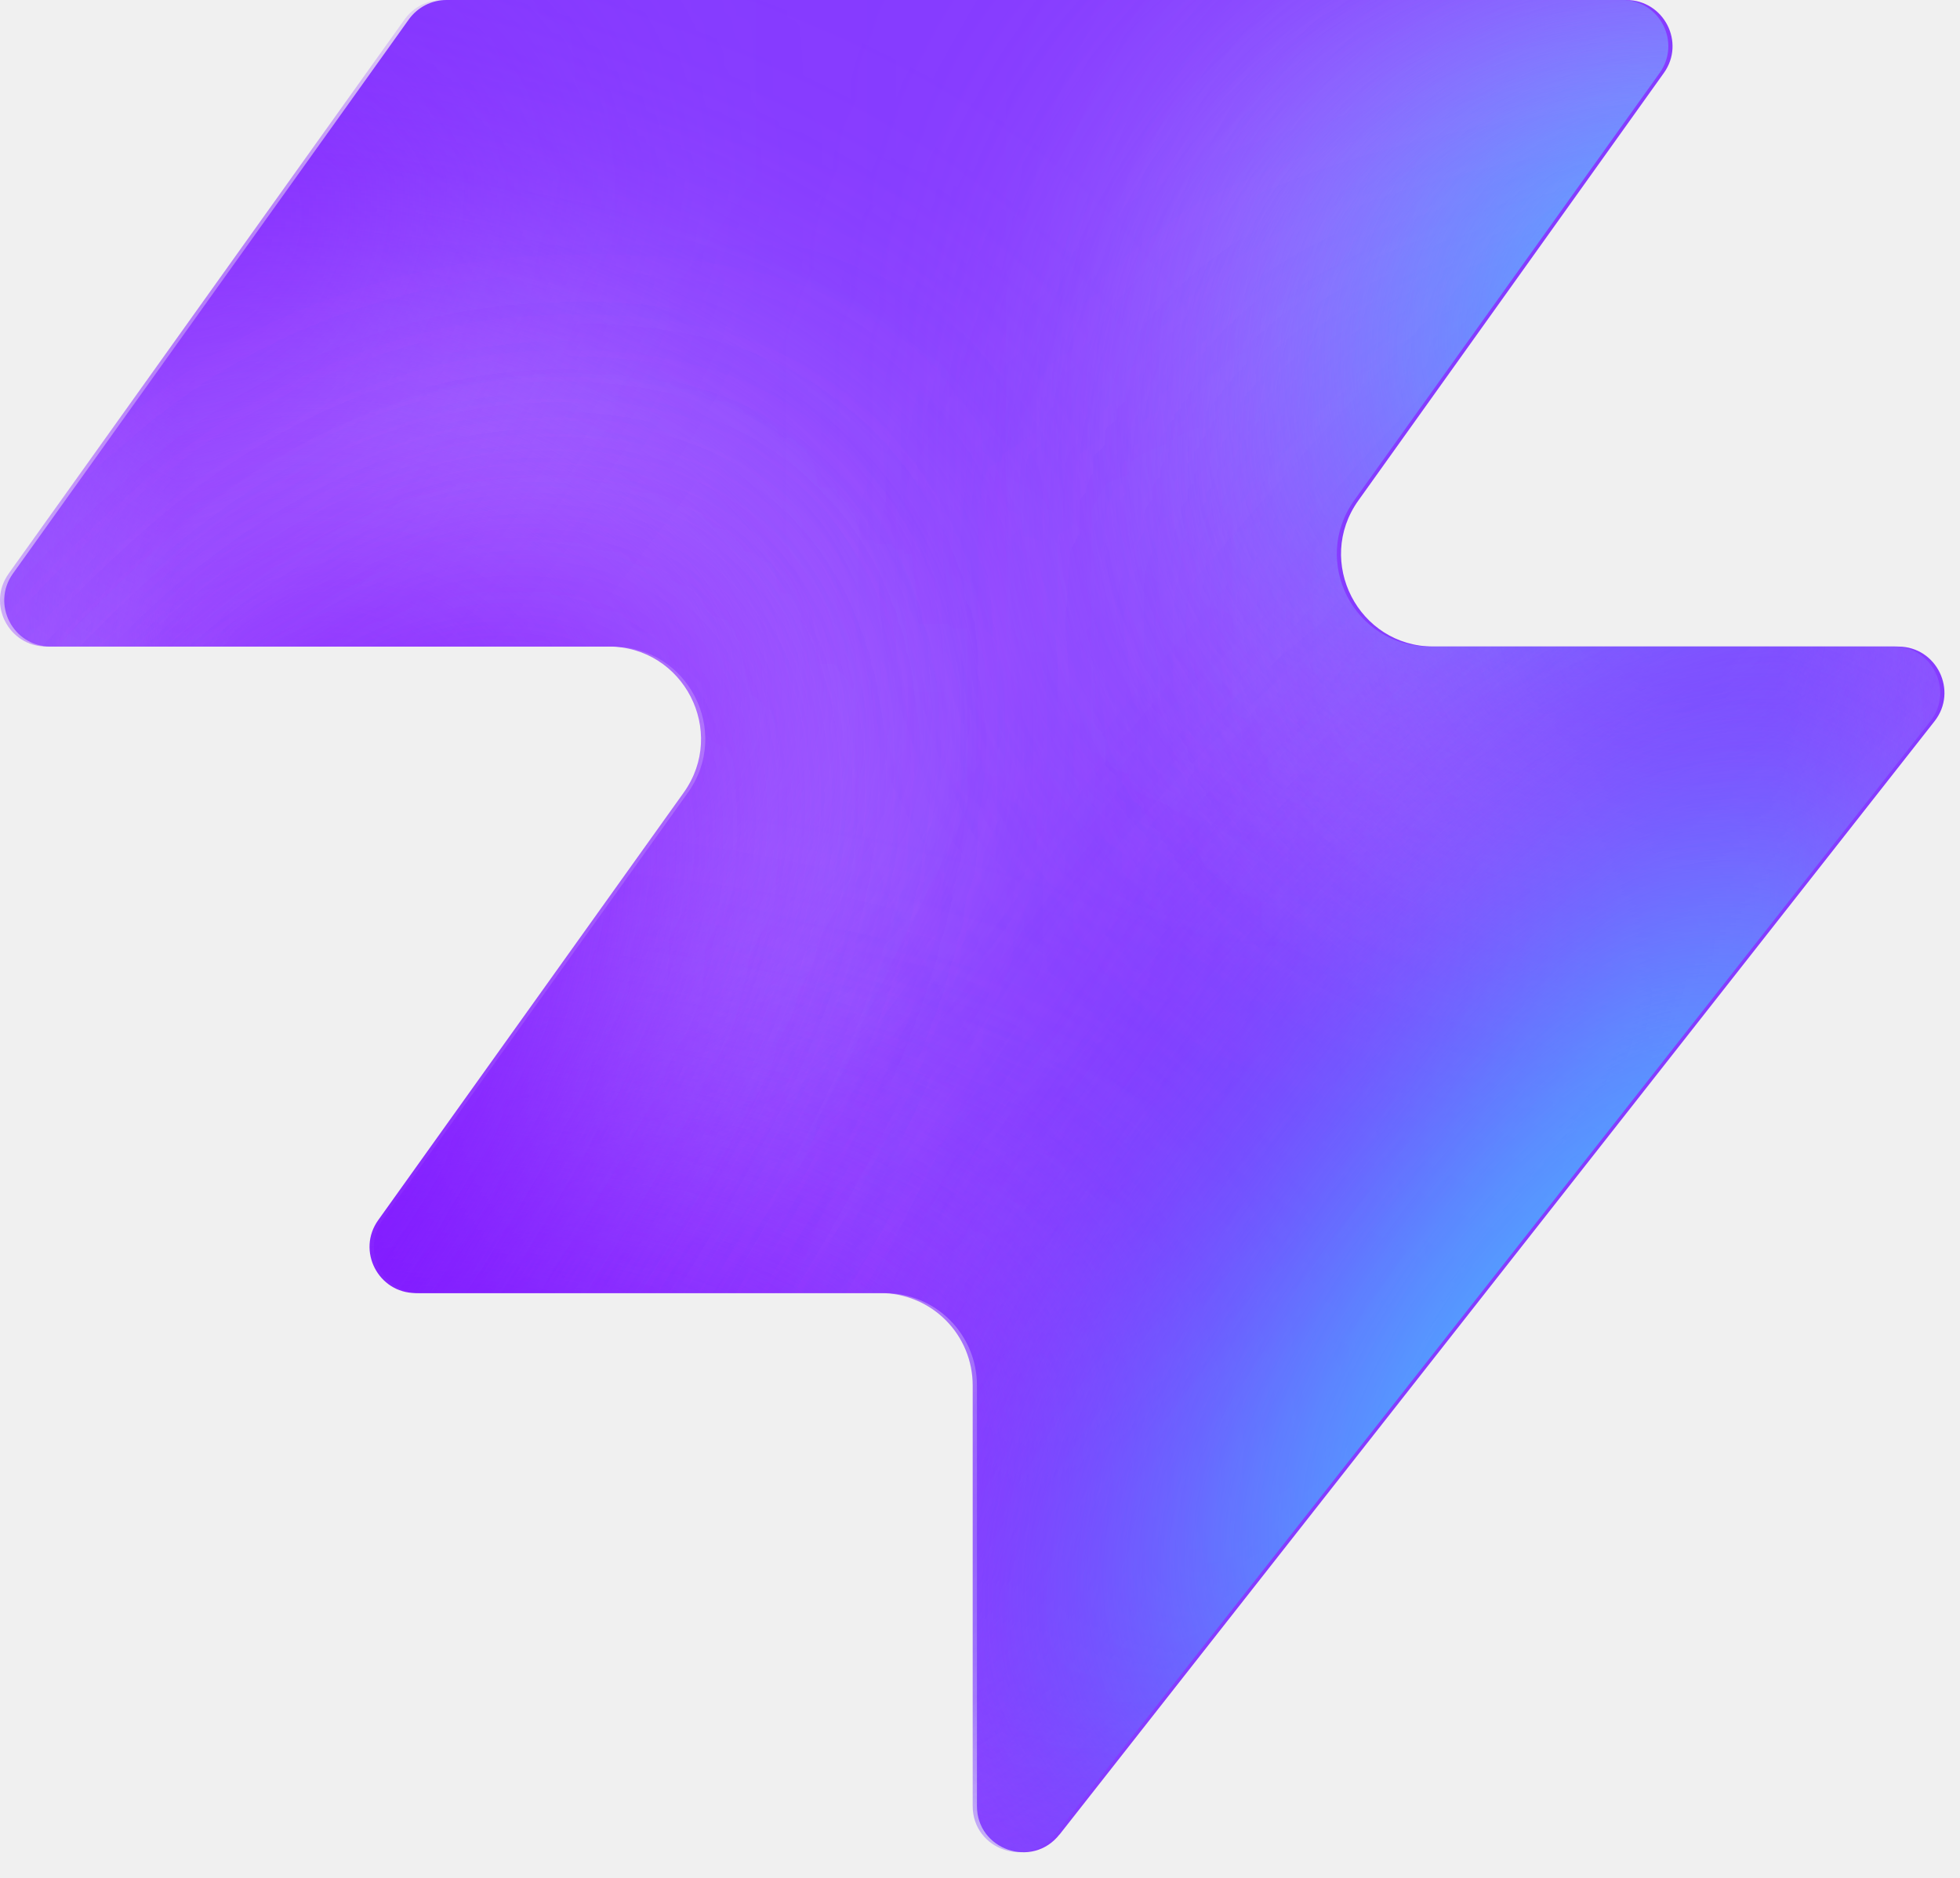
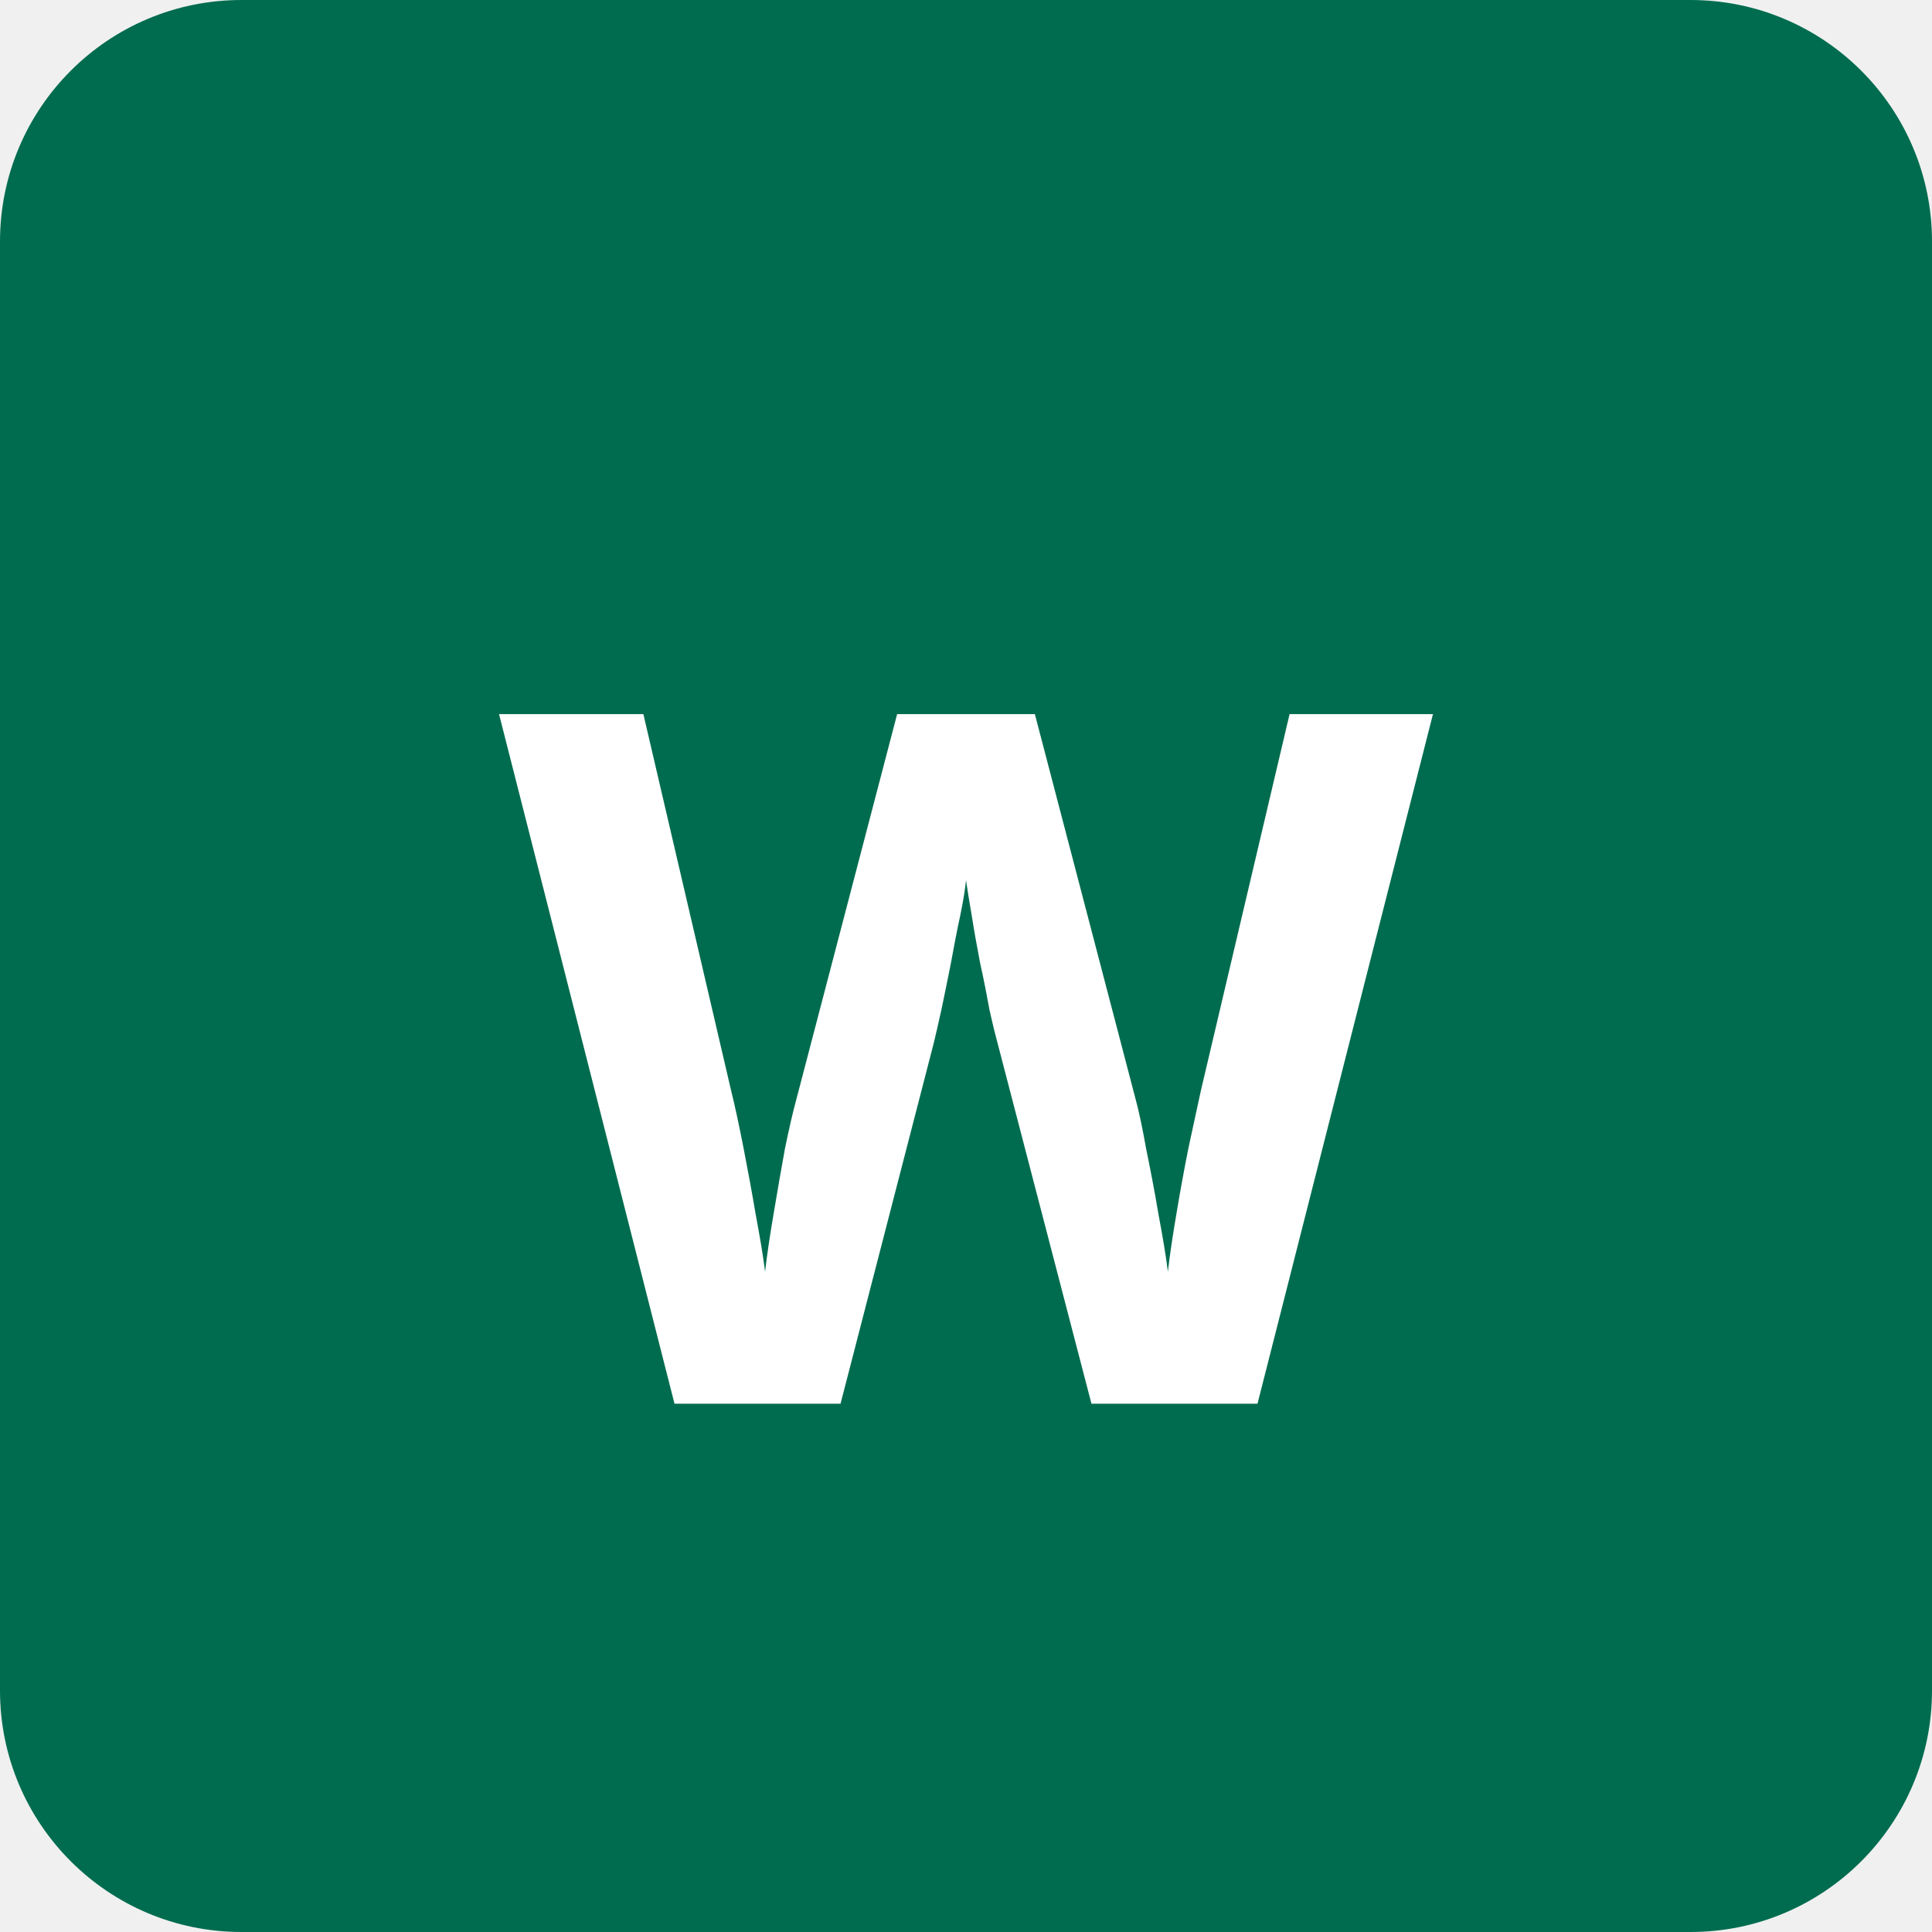
- <svg xmlns="http://www.w3.org/2000/svg" width="48" height="46" fill="none" viewBox="0 0 48 46">
-   <path fill="#863bff" d="M25.946 44.938c-.664.845-2.021.375-2.021-.698V33.937a2.26 2.26 0 0 0-2.262-2.262H10.287c-.92 0-1.456-1.04-.92-1.788l7.48-10.471c1.07-1.497 0-3.578-1.842-3.578H1.237c-.92 0-1.456-1.04-.92-1.788L10.013.474c.214-.297.556-.474.92-.474h28.894c.92 0 1.456 1.04.92 1.788l-7.48 10.471c-1.07 1.498 0 3.579 1.842 3.579h11.377c.943 0 1.473 1.088.89 1.83L25.947 44.94z" style="fill:#863bff;fill:color(display-p3 .525 .23 1);fill-opacity:1" />
-   <mask id="a" width="48" height="46" x="0" y="0" maskUnits="userSpaceOnUse" style="mask-type:alpha">
-     <path fill="#000" d="M25.842 44.938c-.664.844-2.021.375-2.021-.698V33.937a2.26 2.26 0 0 0-2.262-2.262H10.183c-.92 0-1.456-1.04-.92-1.788l7.48-10.471c1.07-1.498 0-3.579-1.842-3.579H1.133c-.92 0-1.456-1.04-.92-1.787L9.91.473c.214-.297.556-.474.92-.474h28.894c.92 0 1.456 1.04.92 1.788l-7.48 10.471c-1.07 1.498 0 3.578 1.842 3.578h11.377c.943 0 1.473 1.088.89 1.832L25.843 44.94z" style="fill:#000;fill-opacity:1" />
-   </mask>
-   <g mask="url(#a)">
-     <g filter="url(#b)">
-       <ellipse cx="5.508" cy="14.704" fill="#ede6ff" rx="5.508" ry="14.704" style="fill:#ede6ff;fill:color(display-p3 .927 .903 1);fill-opacity:1" transform="matrix(.00324 1 1 -.00324 -4.47 31.516)" />
-     </g>
-     <g filter="url(#c)">
-       <ellipse cx="10.399" cy="29.851" fill="#ede6ff" rx="10.399" ry="29.851" style="fill:#ede6ff;fill:color(display-p3 .927 .903 1);fill-opacity:1" transform="matrix(.00324 1 1 -.00324 -39.328 7.883)" />
-     </g>
-     <g filter="url(#d)">
-       <ellipse cx="5.508" cy="30.487" fill="#7e14ff" rx="5.508" ry="30.487" style="fill:#7e14ff;fill:color(display-p3 .492 .077 1);fill-opacity:1" transform="rotate(89.814 -25.913 -14.639)scale(1 -1)" />
-     </g>
-     <g filter="url(#e)">
-       <ellipse cx="5.508" cy="30.599" fill="#7e14ff" rx="5.508" ry="30.599" style="fill:#7e14ff;fill:color(display-p3 .492 .077 1);fill-opacity:1" transform="rotate(89.814 -32.644 -3.334)scale(1 -1)" />
-     </g>
-     <g filter="url(#f)">
-       <ellipse cx="5.508" cy="30.599" fill="#7e14ff" rx="5.508" ry="30.599" style="fill:#7e14ff;fill:color(display-p3 .492 .077 1);fill-opacity:1" transform="matrix(.00324 1 1 -.00324 -34.34 30.47)" />
-     </g>
-     <g filter="url(#g)">
-       <ellipse cx="14.072" cy="22.078" fill="#ede6ff" rx="14.072" ry="22.078" style="fill:#ede6ff;fill:color(display-p3 .927 .903 1);fill-opacity:1" transform="rotate(93.35 24.506 48.493)scale(-1 1)" />
-     </g>
-     <g filter="url(#h)">
-       <ellipse cx="3.47" cy="21.501" fill="#7e14ff" rx="3.47" ry="21.501" style="fill:#7e14ff;fill:color(display-p3 .492 .077 1);fill-opacity:1" transform="rotate(89.009 28.708 47.59)scale(-1 1)" />
-     </g>
-     <g filter="url(#i)">
-       <ellipse cx="3.47" cy="21.501" fill="#7e14ff" rx="3.47" ry="21.501" style="fill:#7e14ff;fill:color(display-p3 .492 .077 1);fill-opacity:1" transform="rotate(89.009 28.708 47.59)scale(-1 1)" />
-     </g>
-     <g filter="url(#j)">
-       <ellipse cx=".387" cy="8.972" fill="#7e14ff" rx="4.407" ry="29.108" style="fill:#7e14ff;fill:color(display-p3 .492 .077 1);fill-opacity:1" transform="rotate(39.51 .387 8.972)" />
-     </g>
-     <g filter="url(#k)">
-       <ellipse cx="47.523" cy="-6.092" fill="#7e14ff" rx="4.407" ry="29.108" style="fill:#7e14ff;fill:color(display-p3 .492 .077 1);fill-opacity:1" transform="rotate(37.892 47.523 -6.092)" />
-     </g>
-     <g filter="url(#l)">
-       <ellipse cx="41.412" cy="6.333" fill="#47bfff" rx="5.971" ry="9.665" style="fill:#47bfff;fill:color(display-p3 .28 .748 1);fill-opacity:1" transform="rotate(37.892 41.412 6.333)" />
-     </g>
-     <g filter="url(#m)">
-       <ellipse cx="-1.879" cy="38.332" fill="#7e14ff" rx="4.407" ry="29.108" style="fill:#7e14ff;fill:color(display-p3 .492 .077 1);fill-opacity:1" transform="rotate(37.892 -1.88 38.332)" />
-     </g>
-     <g filter="url(#n)">
-       <ellipse cx="-1.879" cy="38.332" fill="#7e14ff" rx="4.407" ry="29.108" style="fill:#7e14ff;fill:color(display-p3 .492 .077 1);fill-opacity:1" transform="rotate(37.892 -1.88 38.332)" />
-     </g>
-     <g filter="url(#o)">
-       <ellipse cx="35.651" cy="29.907" fill="#7e14ff" rx="4.407" ry="29.108" style="fill:#7e14ff;fill:color(display-p3 .492 .077 1);fill-opacity:1" transform="rotate(37.892 35.651 29.907)" />
-     </g>
-     <g filter="url(#p)">
-       <ellipse cx="38.418" cy="32.4" fill="#47bfff" rx="5.971" ry="15.297" style="fill:#47bfff;fill:color(display-p3 .28 .748 1);fill-opacity:1" transform="rotate(37.892 38.418 32.4)" />
-     </g>
-   </g>
-   <defs>
-     <filter id="b" width="60.045" height="41.654" x="-19.77" y="16.149" color-interpolation-filters="sRGB" filterUnits="userSpaceOnUse">
-       <feFlood flood-opacity="0" result="BackgroundImageFix" />
-       <feBlend in="SourceGraphic" in2="BackgroundImageFix" result="shape" />
-       <feGaussianBlur result="effect1_foregroundBlur_2002_17158" stdDeviation="7.659" />
-     </filter>
-     <filter id="c" width="90.34" height="51.437" x="-54.613" y="-7.533" color-interpolation-filters="sRGB" filterUnits="userSpaceOnUse">
-       <feFlood flood-opacity="0" result="BackgroundImageFix" />
-       <feBlend in="SourceGraphic" in2="BackgroundImageFix" result="shape" />
-       <feGaussianBlur result="effect1_foregroundBlur_2002_17158" stdDeviation="7.659" />
-     </filter>
-     <filter id="d" width="79.355" height="29.4" x="-49.64" y="2.03" color-interpolation-filters="sRGB" filterUnits="userSpaceOnUse">
-       <feFlood flood-opacity="0" result="BackgroundImageFix" />
-       <feBlend in="SourceGraphic" in2="BackgroundImageFix" result="shape" />
-       <feGaussianBlur result="effect1_foregroundBlur_2002_17158" stdDeviation="4.596" />
-     </filter>
-     <filter id="e" width="79.579" height="29.4" x="-45.045" y="20.029" color-interpolation-filters="sRGB" filterUnits="userSpaceOnUse">
-       <feFlood flood-opacity="0" result="BackgroundImageFix" />
-       <feBlend in="SourceGraphic" in2="BackgroundImageFix" result="shape" />
-       <feGaussianBlur result="effect1_foregroundBlur_2002_17158" stdDeviation="4.596" />
-     </filter>
-     <filter id="f" width="79.579" height="29.4" x="-43.513" y="21.178" color-interpolation-filters="sRGB" filterUnits="userSpaceOnUse">
-       <feFlood flood-opacity="0" result="BackgroundImageFix" />
-       <feBlend in="SourceGraphic" in2="BackgroundImageFix" result="shape" />
-       <feGaussianBlur result="effect1_foregroundBlur_2002_17158" stdDeviation="4.596" />
-     </filter>
-     <filter id="g" width="74.749" height="58.852" x="15.756" y="-17.901" color-interpolation-filters="sRGB" filterUnits="userSpaceOnUse">
-       <feFlood flood-opacity="0" result="BackgroundImageFix" />
-       <feBlend in="SourceGraphic" in2="BackgroundImageFix" result="shape" />
-       <feGaussianBlur result="effect1_foregroundBlur_2002_17158" stdDeviation="7.659" />
-     </filter>
-     <filter id="h" width="61.377" height="25.362" x="23.548" y="2.284" color-interpolation-filters="sRGB" filterUnits="userSpaceOnUse">
-       <feFlood flood-opacity="0" result="BackgroundImageFix" />
-       <feBlend in="SourceGraphic" in2="BackgroundImageFix" result="shape" />
-       <feGaussianBlur result="effect1_foregroundBlur_2002_17158" stdDeviation="4.596" />
-     </filter>
-     <filter id="i" width="61.377" height="25.362" x="23.548" y="2.284" color-interpolation-filters="sRGB" filterUnits="userSpaceOnUse">
-       <feFlood flood-opacity="0" result="BackgroundImageFix" />
-       <feBlend in="SourceGraphic" in2="BackgroundImageFix" result="shape" />
-       <feGaussianBlur result="effect1_foregroundBlur_2002_17158" stdDeviation="4.596" />
-     </filter>
-     <filter id="j" width="56.045" height="63.649" x="-27.636" y="-22.853" color-interpolation-filters="sRGB" filterUnits="userSpaceOnUse">
-       <feFlood flood-opacity="0" result="BackgroundImageFix" />
-       <feBlend in="SourceGraphic" in2="BackgroundImageFix" result="shape" />
-       <feGaussianBlur result="effect1_foregroundBlur_2002_17158" stdDeviation="4.596" />
-     </filter>
-     <filter id="k" width="54.814" height="64.646" x="20.116" y="-38.415" color-interpolation-filters="sRGB" filterUnits="userSpaceOnUse">
-       <feFlood flood-opacity="0" result="BackgroundImageFix" />
-       <feBlend in="SourceGraphic" in2="BackgroundImageFix" result="shape" />
-       <feGaussianBlur result="effect1_foregroundBlur_2002_17158" stdDeviation="4.596" />
-     </filter>
-     <filter id="l" width="33.541" height="35.313" x="24.641" y="-11.323" color-interpolation-filters="sRGB" filterUnits="userSpaceOnUse">
-       <feFlood flood-opacity="0" result="BackgroundImageFix" />
-       <feBlend in="SourceGraphic" in2="BackgroundImageFix" result="shape" />
-       <feGaussianBlur result="effect1_foregroundBlur_2002_17158" stdDeviation="4.596" />
-     </filter>
-     <filter id="m" width="54.814" height="64.646" x="-29.286" y="6.009" color-interpolation-filters="sRGB" filterUnits="userSpaceOnUse">
-       <feFlood flood-opacity="0" result="BackgroundImageFix" />
-       <feBlend in="SourceGraphic" in2="BackgroundImageFix" result="shape" />
-       <feGaussianBlur result="effect1_foregroundBlur_2002_17158" stdDeviation="4.596" />
-     </filter>
-     <filter id="n" width="54.814" height="64.646" x="-29.286" y="6.009" color-interpolation-filters="sRGB" filterUnits="userSpaceOnUse">
-       <feFlood flood-opacity="0" result="BackgroundImageFix" />
-       <feBlend in="SourceGraphic" in2="BackgroundImageFix" result="shape" />
-       <feGaussianBlur result="effect1_foregroundBlur_2002_17158" stdDeviation="4.596" />
-     </filter>
-     <filter id="o" width="54.814" height="64.646" x="8.244" y="-2.416" color-interpolation-filters="sRGB" filterUnits="userSpaceOnUse">
-       <feFlood flood-opacity="0" result="BackgroundImageFix" />
-       <feBlend in="SourceGraphic" in2="BackgroundImageFix" result="shape" />
-       <feGaussianBlur result="effect1_foregroundBlur_2002_17158" stdDeviation="4.596" />
-     </filter>
-     <filter id="p" width="39.409" height="43.623" x="18.713" y="10.588" color-interpolation-filters="sRGB" filterUnits="userSpaceOnUse">
-       <feFlood flood-opacity="0" result="BackgroundImageFix" />
-       <feBlend in="SourceGraphic" in2="BackgroundImageFix" result="shape" />
-       <feGaussianBlur result="effect1_foregroundBlur_2002_17158" stdDeviation="4.596" />
-     </filter>
-   </defs>
+ <svg xmlns="http://www.w3.org/2000/svg" viewBox="0 0 32 32" fill="none">
+   <rect width="32" height="32" rx="4" fill="#006c4f" />
+   <text x="50%" y="55%" dominant-baseline="middle" text-anchor="middle" font-family="sans-serif" font-weight="800" font-size="16" fill="white">W</text>
</svg>
